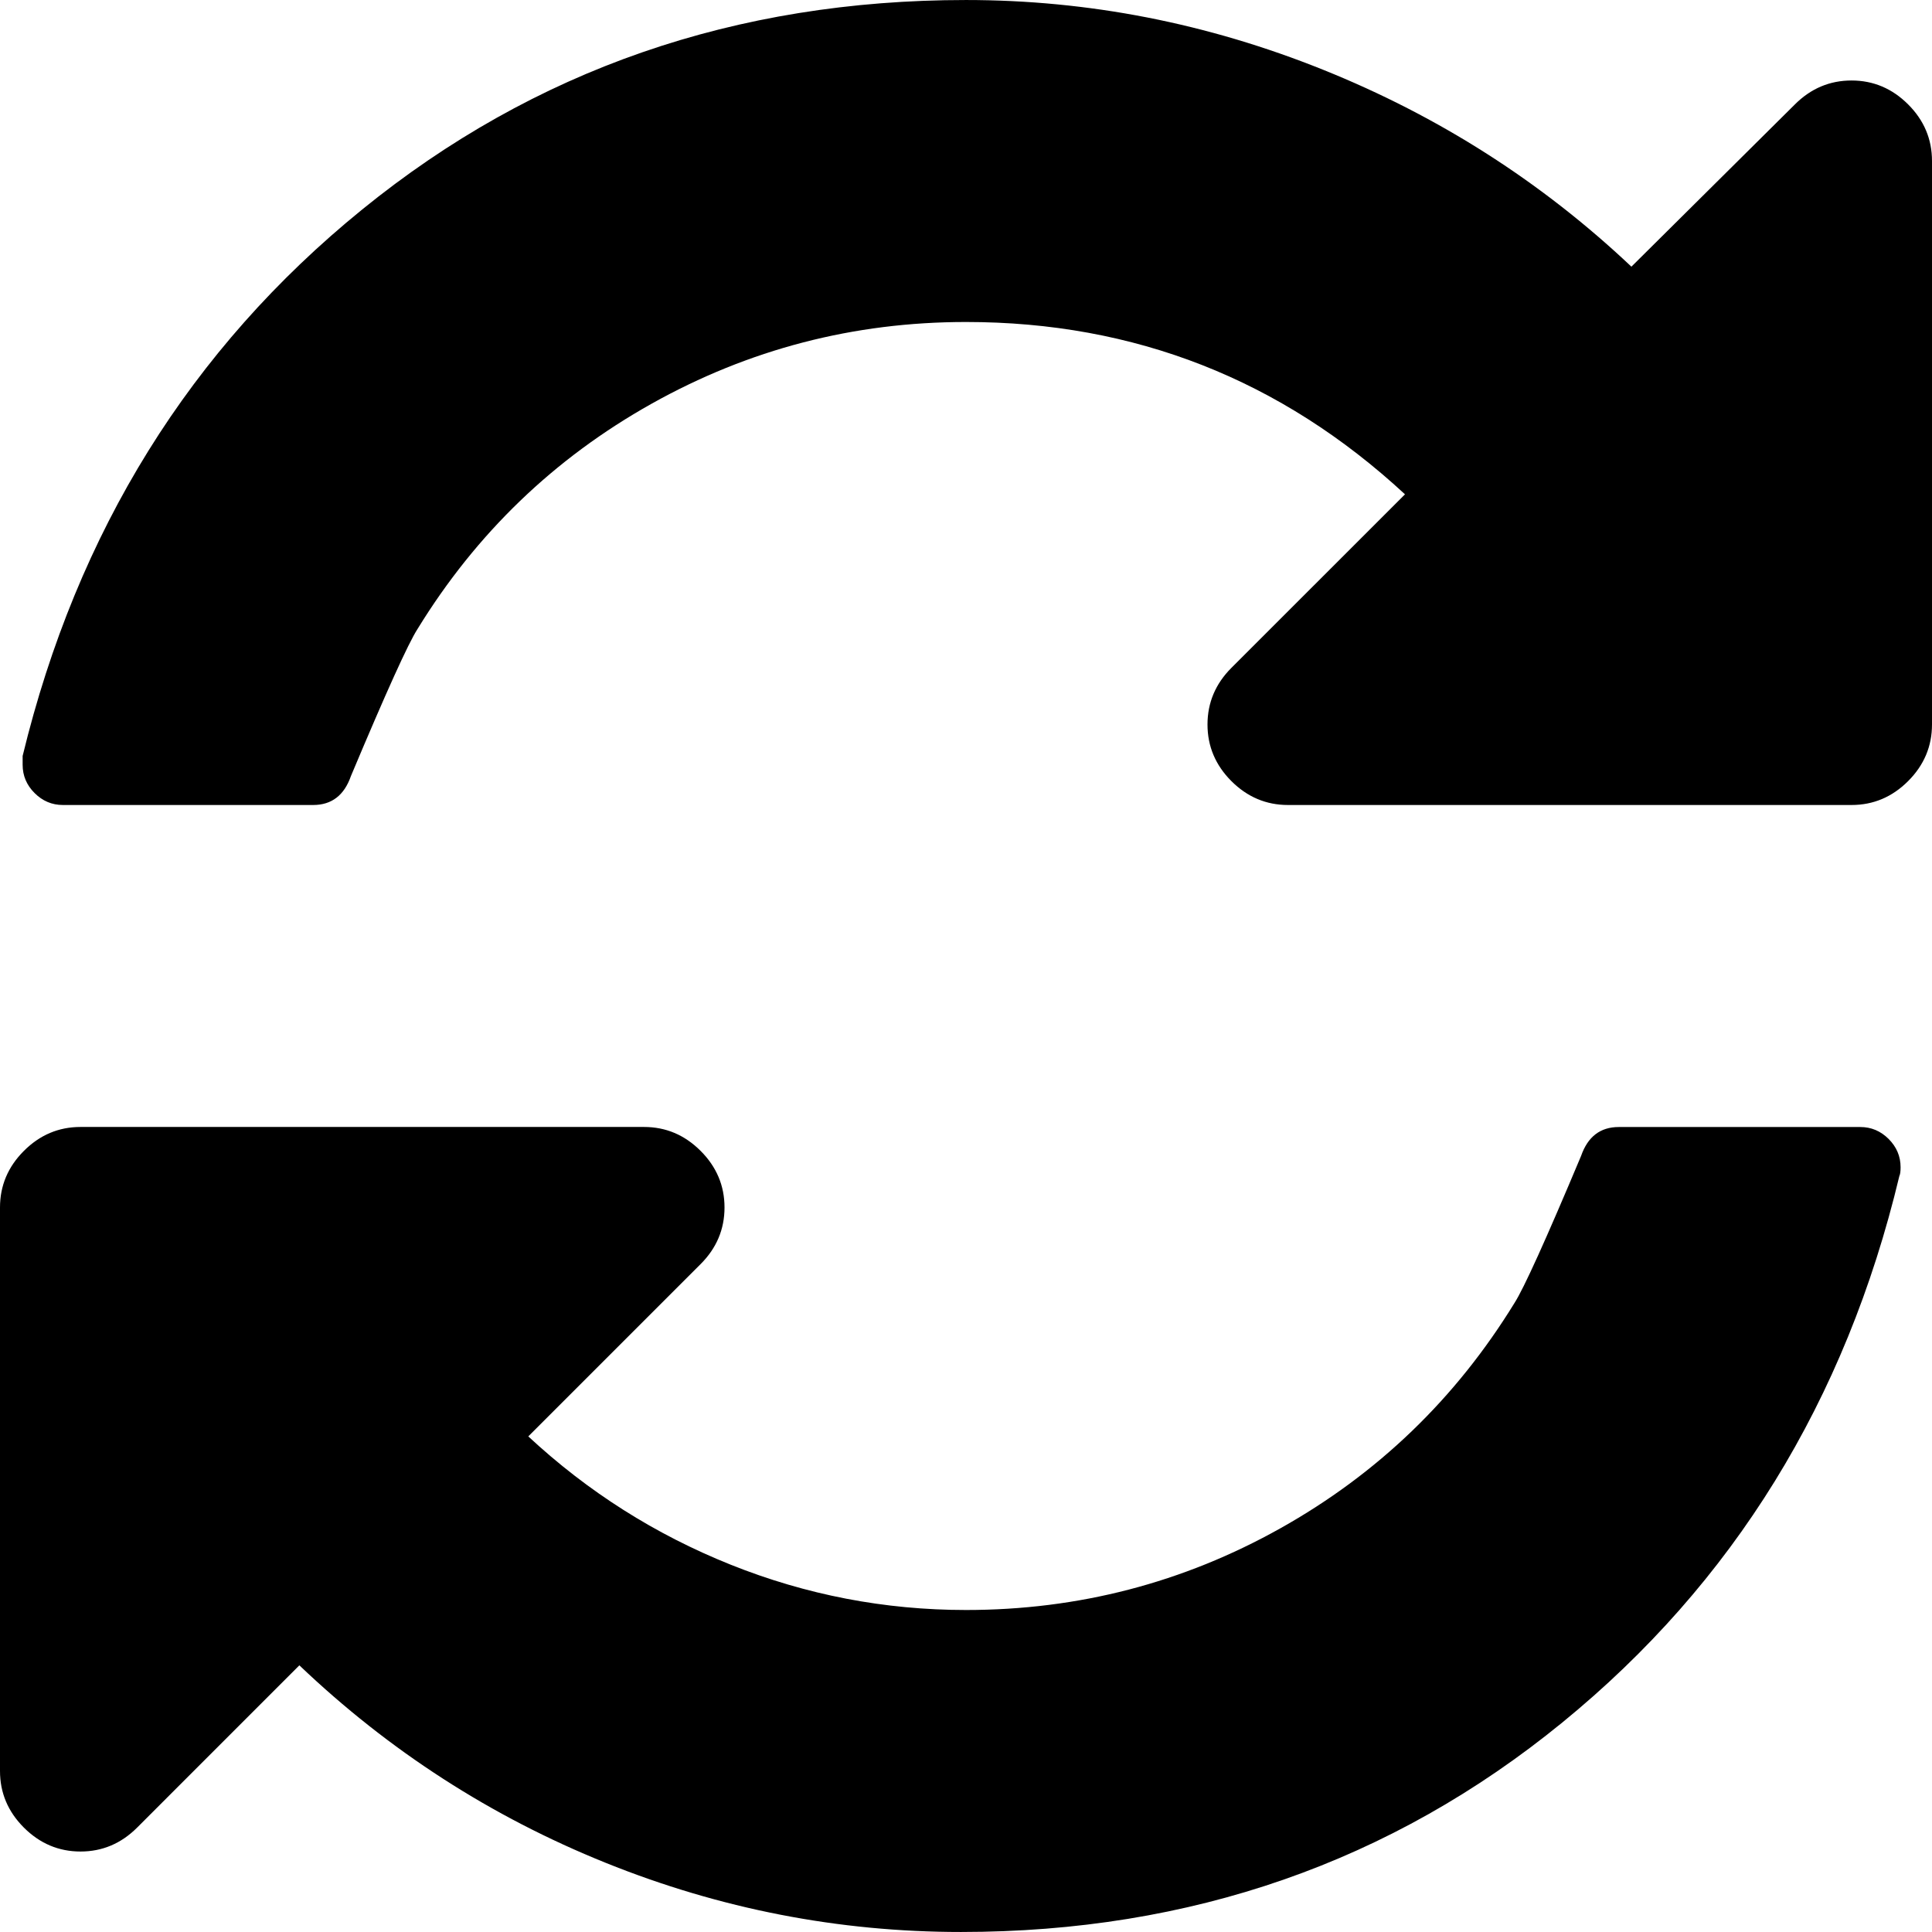
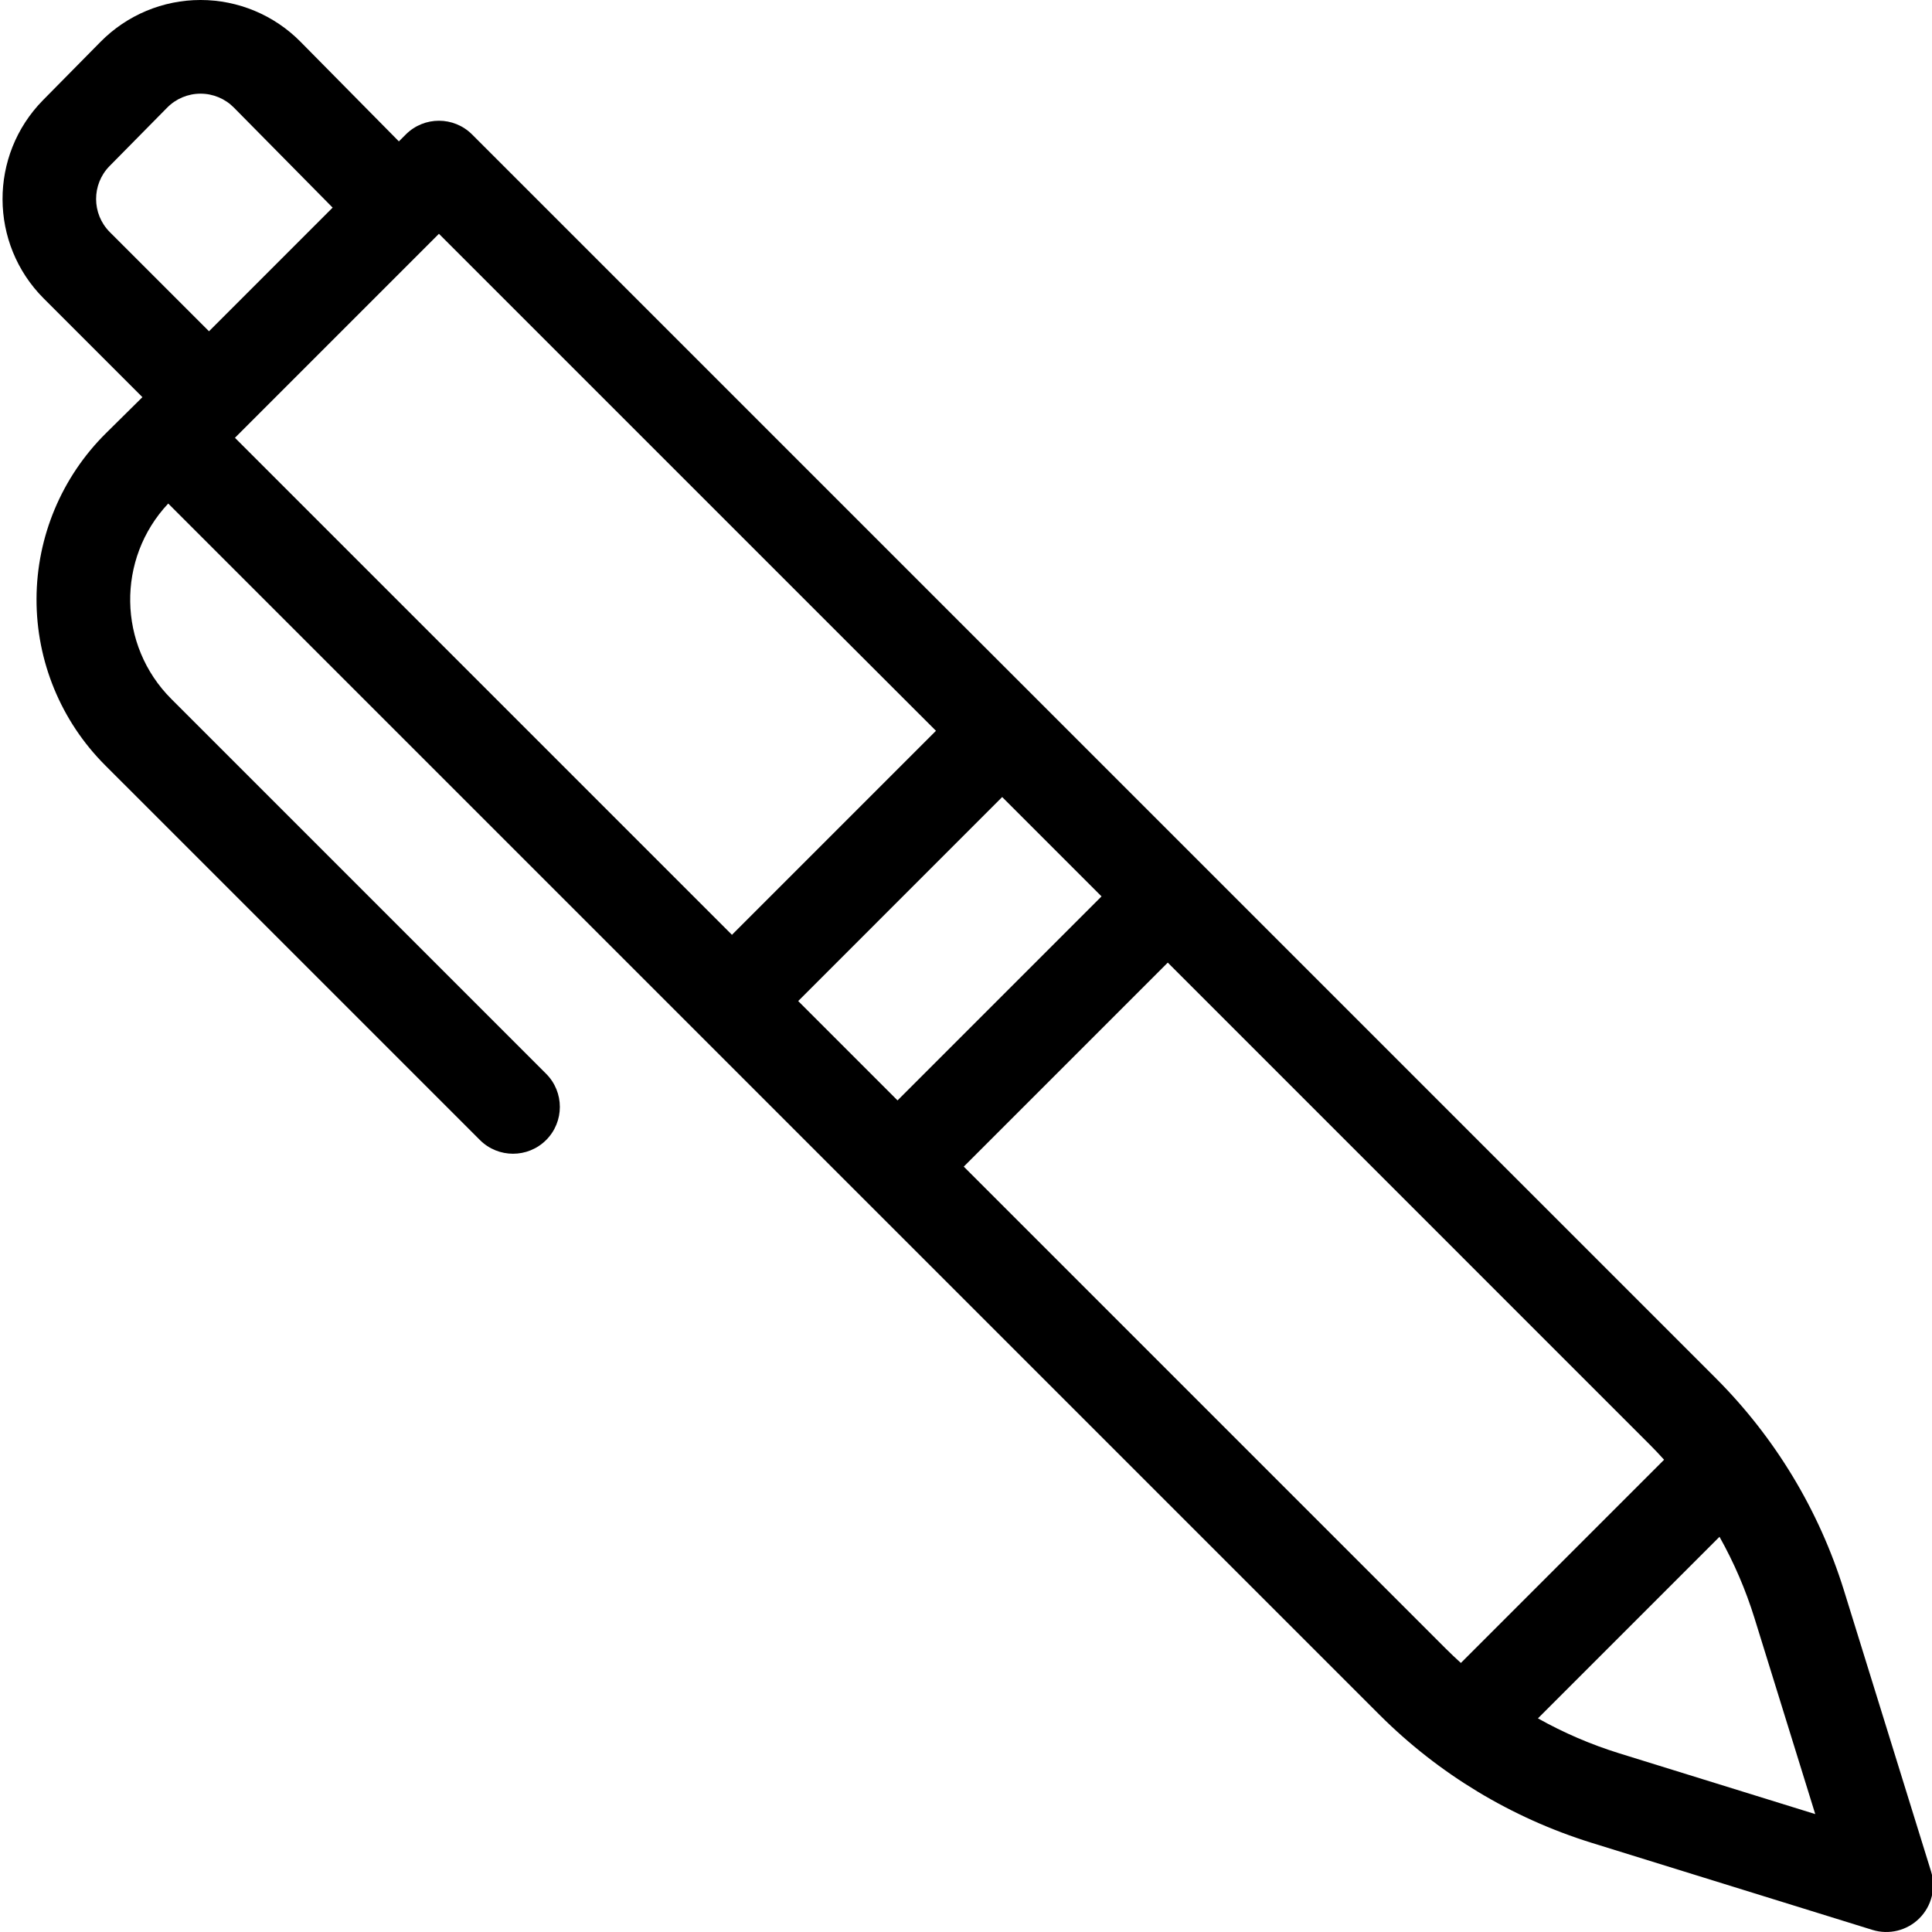
- <svg xmlns="http://www.w3.org/2000/svg" version="1.1" id="Capa_1" x="0px" y="0px" width="438.529px" height="438.528px" viewBox="0 0 438.529 438.528" style="enable-background:new 0 0 438.529 438.528;" xml:space="preserve">
-   <g>
-     <g>
-       <path d="M433.109,23.694c-3.614-3.612-7.898-5.424-12.848-5.424c-4.948,0-9.226,1.812-12.847,5.424l-37.113,36.835    c-20.365-19.226-43.684-34.123-69.948-44.684C274.091,5.283,247.056,0.003,219.266,0.003c-52.344,0-98.022,15.843-137.042,47.536    C43.203,79.228,17.509,120.574,5.137,171.587v1.997c0,2.474,0.903,4.617,2.712,6.423c1.809,1.809,3.949,2.712,6.423,2.712h56.814    c4.189,0,7.042-2.19,8.566-6.565c7.993-19.032,13.035-30.166,15.131-33.403c13.322-21.698,31.023-38.734,53.103-51.106    c22.082-12.371,45.873-18.559,71.376-18.559c38.261,0,71.473,13.039,99.645,39.115l-39.406,39.397    c-3.607,3.617-5.421,7.902-5.421,12.851c0,4.948,1.813,9.231,5.421,12.847c3.621,3.617,7.905,5.424,12.854,5.424h127.906    c4.949,0,9.233-1.807,12.848-5.424c3.613-3.616,5.42-7.898,5.42-12.847V36.542C438.529,31.593,436.733,27.312,433.109,23.694z" />
-       <path d="M422.253,255.813h-54.816c-4.188,0-7.043,2.187-8.562,6.566c-7.99,19.034-13.038,30.163-15.129,33.4    c-13.326,21.693-31.028,38.735-53.102,51.106c-22.083,12.375-45.874,18.556-71.378,18.556c-18.461,0-36.259-3.423-53.387-10.273    c-17.13-6.858-32.454-16.567-45.966-29.13l39.115-39.112c3.615-3.613,5.424-7.901,5.424-12.847c0-4.948-1.809-9.236-5.424-12.847    c-3.617-3.62-7.898-5.431-12.847-5.431H18.274c-4.952,0-9.235,1.811-12.851,5.431C1.807,264.844,0,269.132,0,274.08v127.907    c0,4.945,1.807,9.232,5.424,12.847c3.619,3.61,7.902,5.428,12.851,5.428c4.948,0,9.229-1.817,12.847-5.428l36.829-36.833    c20.367,19.41,43.542,34.355,69.523,44.823c25.981,10.472,52.866,15.701,80.653,15.701c52.155,0,97.643-15.845,136.471-47.534    c38.828-31.688,64.333-73.042,76.52-124.05c0.191-0.38,0.281-1.047,0.281-1.995c0-2.478-0.907-4.612-2.715-6.427    C426.874,256.72,424.731,255.813,422.253,255.813z" />
-     </g>
-   </g>
-   <g>
- </g>
-   <g>
- </g>
-   <g>
- </g>
-   <g>
- </g>
-   <g>
- </g>
-   <g>
- </g>
-   <g>
- </g>
-   <g>
- </g>
-   <g>
- </g>
-   <g>
- </g>
-   <g>
- </g>
-   <g>
- </g>
-   <g>
- </g>
-   <g>
- </g>
-   <g>
- </g>
+ <svg xmlns="http://www.w3.org/2000/svg" height="412pt" viewBox="0 0 412 412.541" width="412pt">
+   <path d="m393.453 339.551c-5.305-17.051-14.668-32.559-27.281-45.199l-265.645-265.645c-3.906-3.902-10.238-3.902-14.141 0l-1.484 1.484-20.992-21.262c-5.637-5.711-13.328-8.93-21.355-8.93-8.027 0-15.719 3.219-21.355 8.93l-12.316 12.484c-11.539 11.758-11.473 30.605.145 42.285l21.109 21.109-7.766 7.68c-9.465 9.359-14.809 22.105-14.844 35.414-.039 13.309 5.23 26.082 14.641 35.496l80.035 80.031c3.906 3.906 10.238 3.906 14.145 0 3.902-3.902 3.902-10.234-.004-14.141l-80.031-80.035c-11.453-11.449-11.746-29.926-.664-41.73l119.719 119.719 21.863 21.867 14.148 14.141 102.945 102.945c12.637 12.617 28.148 21.977 45.199 27.285l60.027 18.613c3.543 1.098 7.406.145 10.031-2.48s3.578-6.488 2.48-10.035zm-370.332-304.09 12.312-12.484c1.879-1.906 4.445-2.977 7.121-2.977 2.676 0 5.242 1.07 7.121 2.977l21.082 21.355-26.398 26.406-21.191-21.184c-3.871-3.891-3.895-10.176-.047-14.094zm26.777 58.023 43.559-43.562 106.129 106.129-43.562 43.562zm120.27 120.27 43.559-43.562 21.215 21.215-43.562 43.562zm35.355 35.355 43.562-43.562 102.941 102.945c1.039 1.043 2.051 2.113 3.035 3.207l-43.391 43.391c-1.09-.988-2.164-2-3.199-3.035zm139.926 125.266c-6.02-1.871-11.824-4.367-17.324-7.453l38.77-38.77c3.086 5.496 5.586 11.305 7.457 17.324l12.988 41.887zm0 0" />
</svg>
